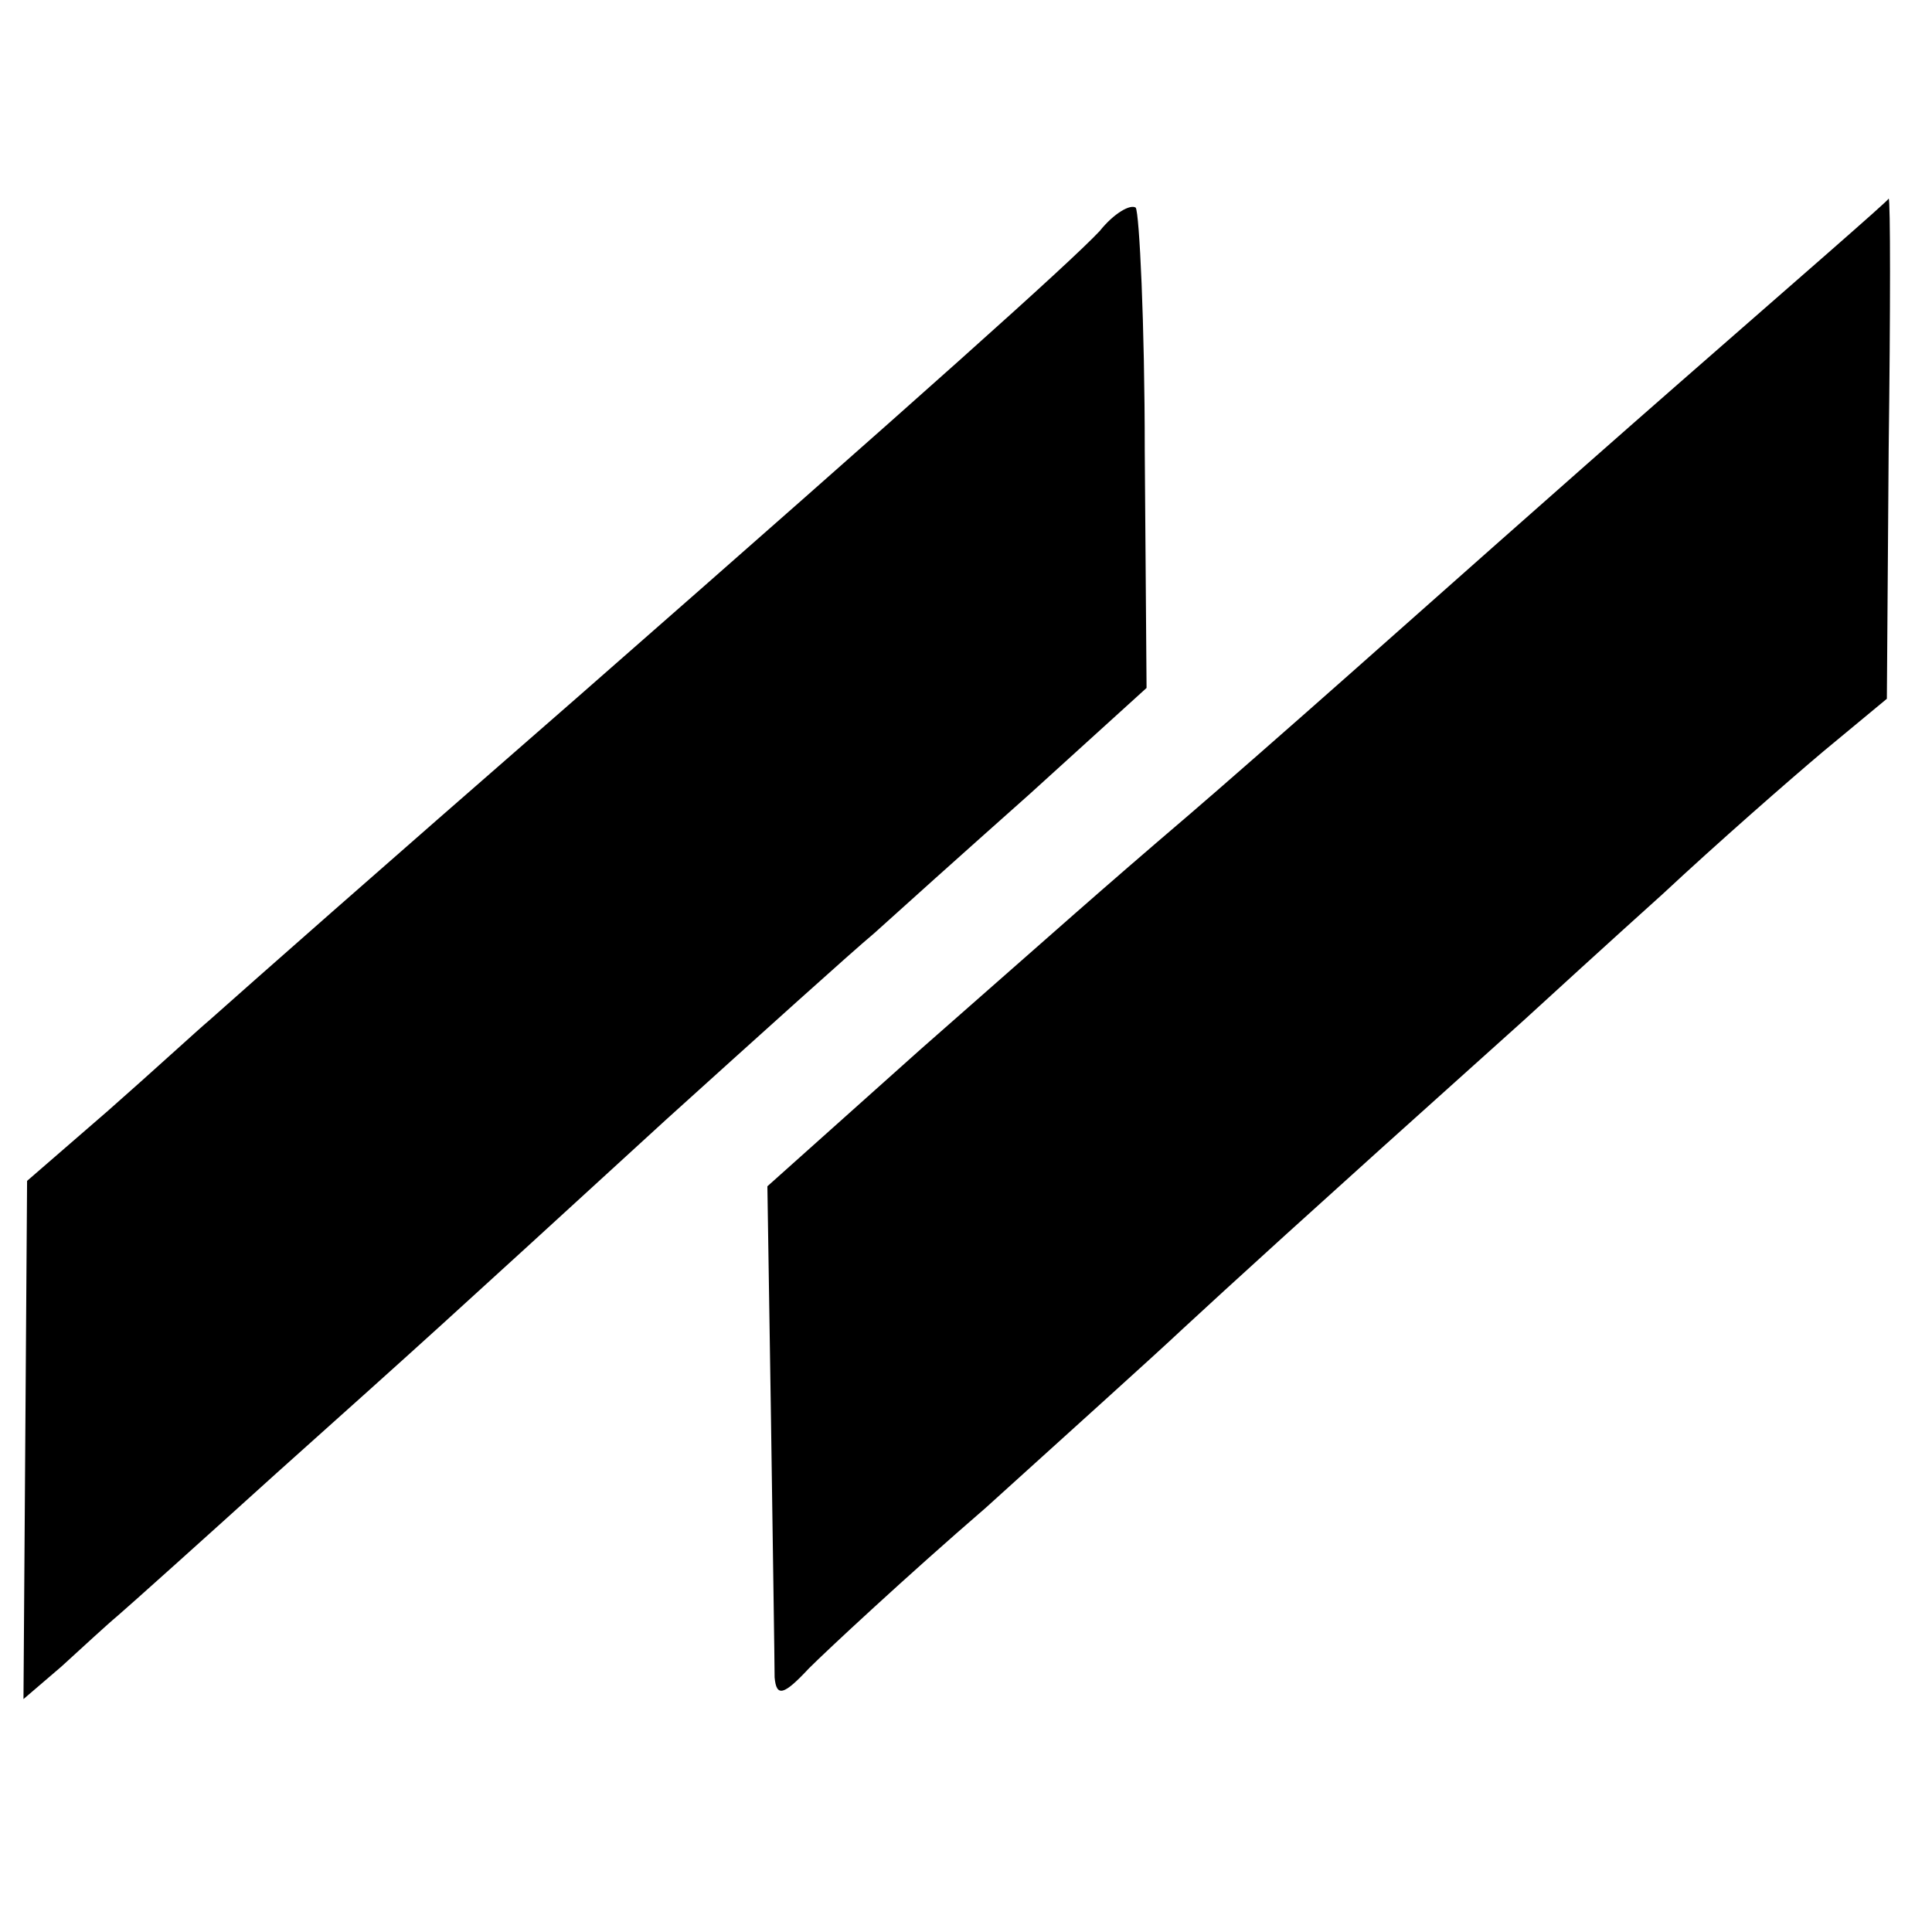
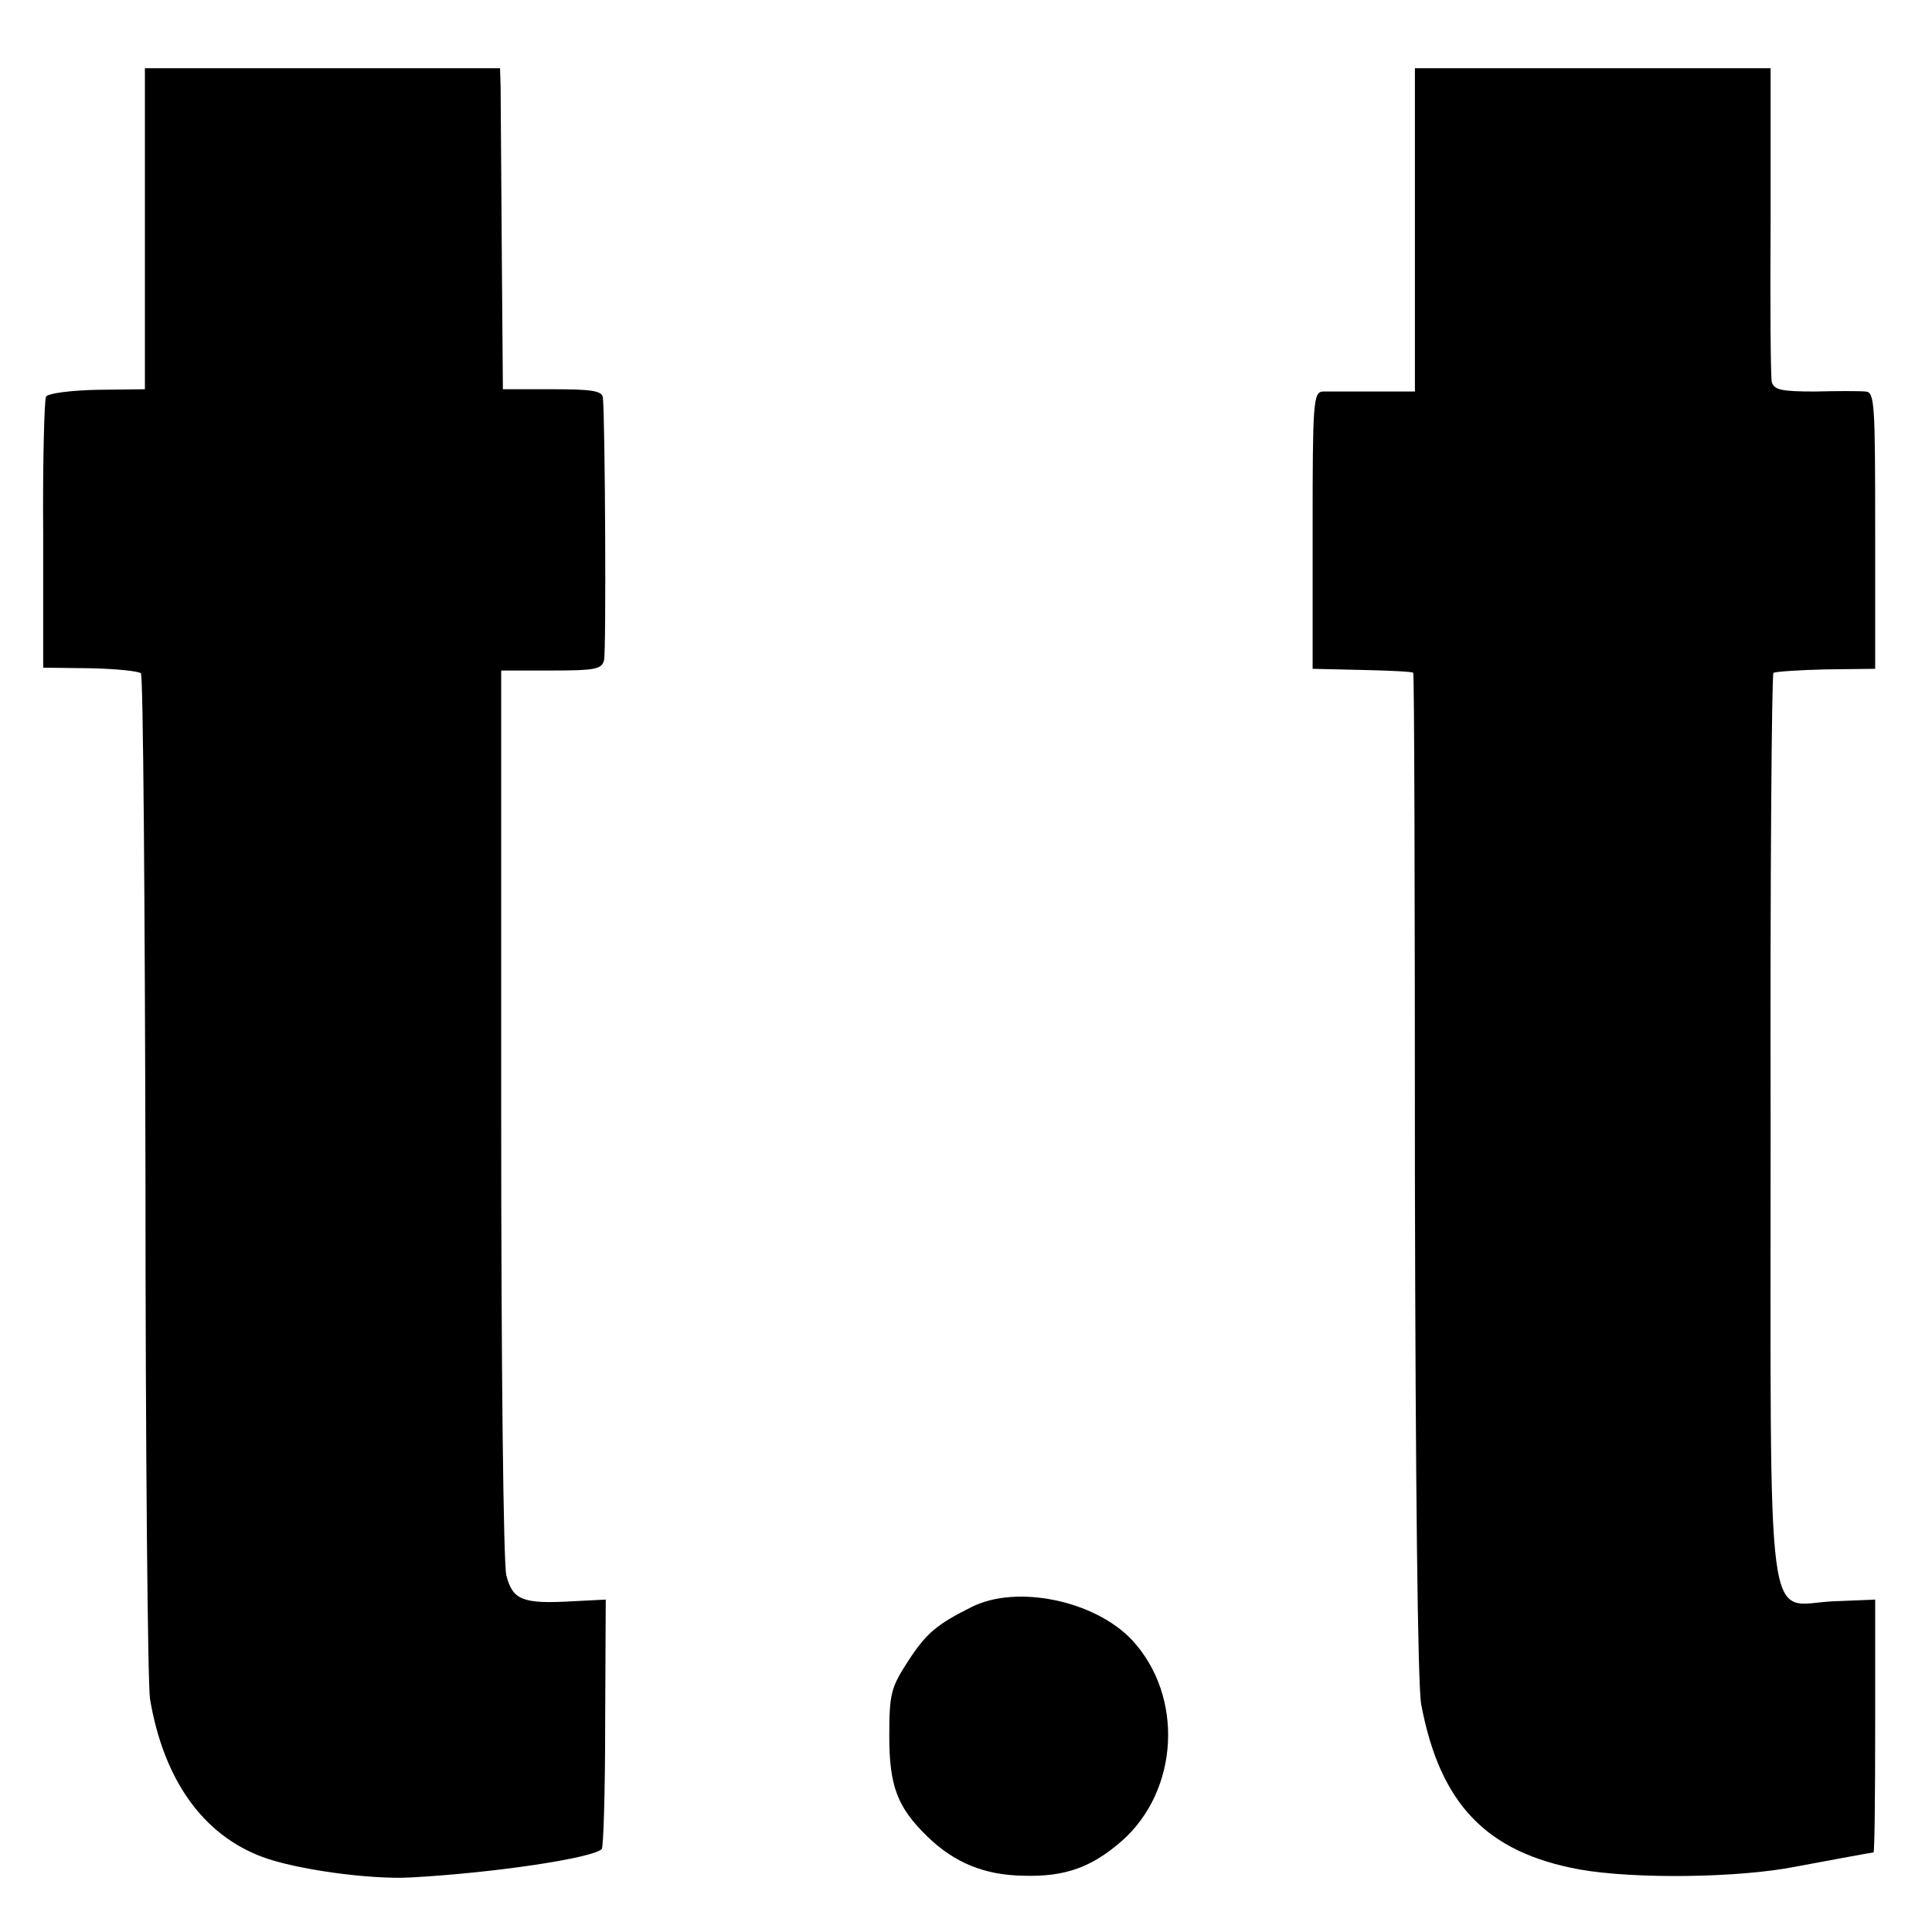
- <svg xmlns="http://www.w3.org/2000/svg" version="1.0" width="107pt" height="107pt" viewBox="0 0 107 107" preserveAspectRatio="xMidYMid meet">
-   <g transform="translate(0,107) scale(0.1,-0.1)" fill="#000000" stroke="none">
-     <path d="M609 942 c-17 -18 -95 -88 -289 -258 -117 -102 -177 -155 -204 -179 -6 -5 -31 -28 -56 -50 l-45 -39 -1 -144 -1 -143 21 18 c11 10 25 23 31 28 7 6 46 41 88 79 86 77 86 77 216 196 52 47 103 93 115 103 11 10 50 45 86 77 l65 59 -1 131 c0 71 -3 132 -5 135 -3 2 -12 -3 -20 -13z" />
-     <path d="M929 857 c-64 -56 -145 -128 -180 -159 -35 -31 -75 -66 -89 -78 -55 -47 -68 -59 -150 -131 l-85 -76 2 -129 c1 -71 2 -135 2 -143 1 -11 5 -10 19 5 10 10 54 51 98 89 43 39 92 83 109 99 26 24 63 58 189 171 12 11 47 43 77 70 30 28 70 63 89 79 l35 29 1 138 c1 77 1 139 0 139 0 -1 -53 -47 -117 -103z" />
+ <svg xmlns="http://www.w3.org/2000/svg" version="1.0" width="340pt" height="340pt" viewBox="0 0 340 340" preserveAspectRatio="xMidYMid meet">
+   <g transform="translate(0,340) scale(0.1,-0.1)" fill="#000000" stroke="none">
+     <path d="M255 2997 l0 -282 -84 -1 c-46 -1 -86 -6 -90 -12 -3 -6 -6 -115 -5 -244 l0 -233 83 -1 c45 -1 85 -5 89 -9 4 -4 7 -401 8 -883 0 -482 4 -897 8 -922 24 -142 93 -239 198 -278 59 -22 189 -40 261 -36 147 8 320 34 336 50 3 3 6 103 6 222 l1 217 -59 -3 c-87 -5 -105 2 -116 46 -5 22 -9 356 -9 815 l0 777 88 0 c76 0 89 2 93 18 4 15 2 420 -2 462 -1 12 -18 15 -88 15 l-88 0 -2 250 c-1 138 -2 265 -2 283 l-1 32 -312 0 -313 0 0 -283z" />
+     <path d="M2490 2995 l0 -284 -72 0 c-40 0 -81 0 -90 0 -17 -1 -18 -20 -18 -245 l0 -243 87 -2 c48 -1 89 -3 90 -5 2 -1 3 -398 3 -882 1 -548 5 -899 11 -933 33 -176 115 -261 279 -291 96 -17 279 -15 380 5 43 8 134 25 137 25 2 0 3 100 3 223 l0 222 -74 -3 c-120 -6 -110 -86 -110 840 -1 434 2 792 5 794 4 2 46 5 93 6 l86 1 0 244 c0 224 -1 243 -17 244 -10 1 -50 1 -89 0 -60 0 -72 3 -76 17 -2 9 -3 137 -2 285 l0 267 -313 0 -313 0 0 -285z" />
+     <path d="M1710 572 c-62 -31 -80 -46 -113 -97 -29 -45 -32 -56 -32 -130 0 -88 14 -125 66 -176 48 -47 101 -69 171 -70 73 -2 119 15 172 61 101 89 110 255 18 354 -65 69 -202 98 -282 58z" />
  </g>
</svg>
